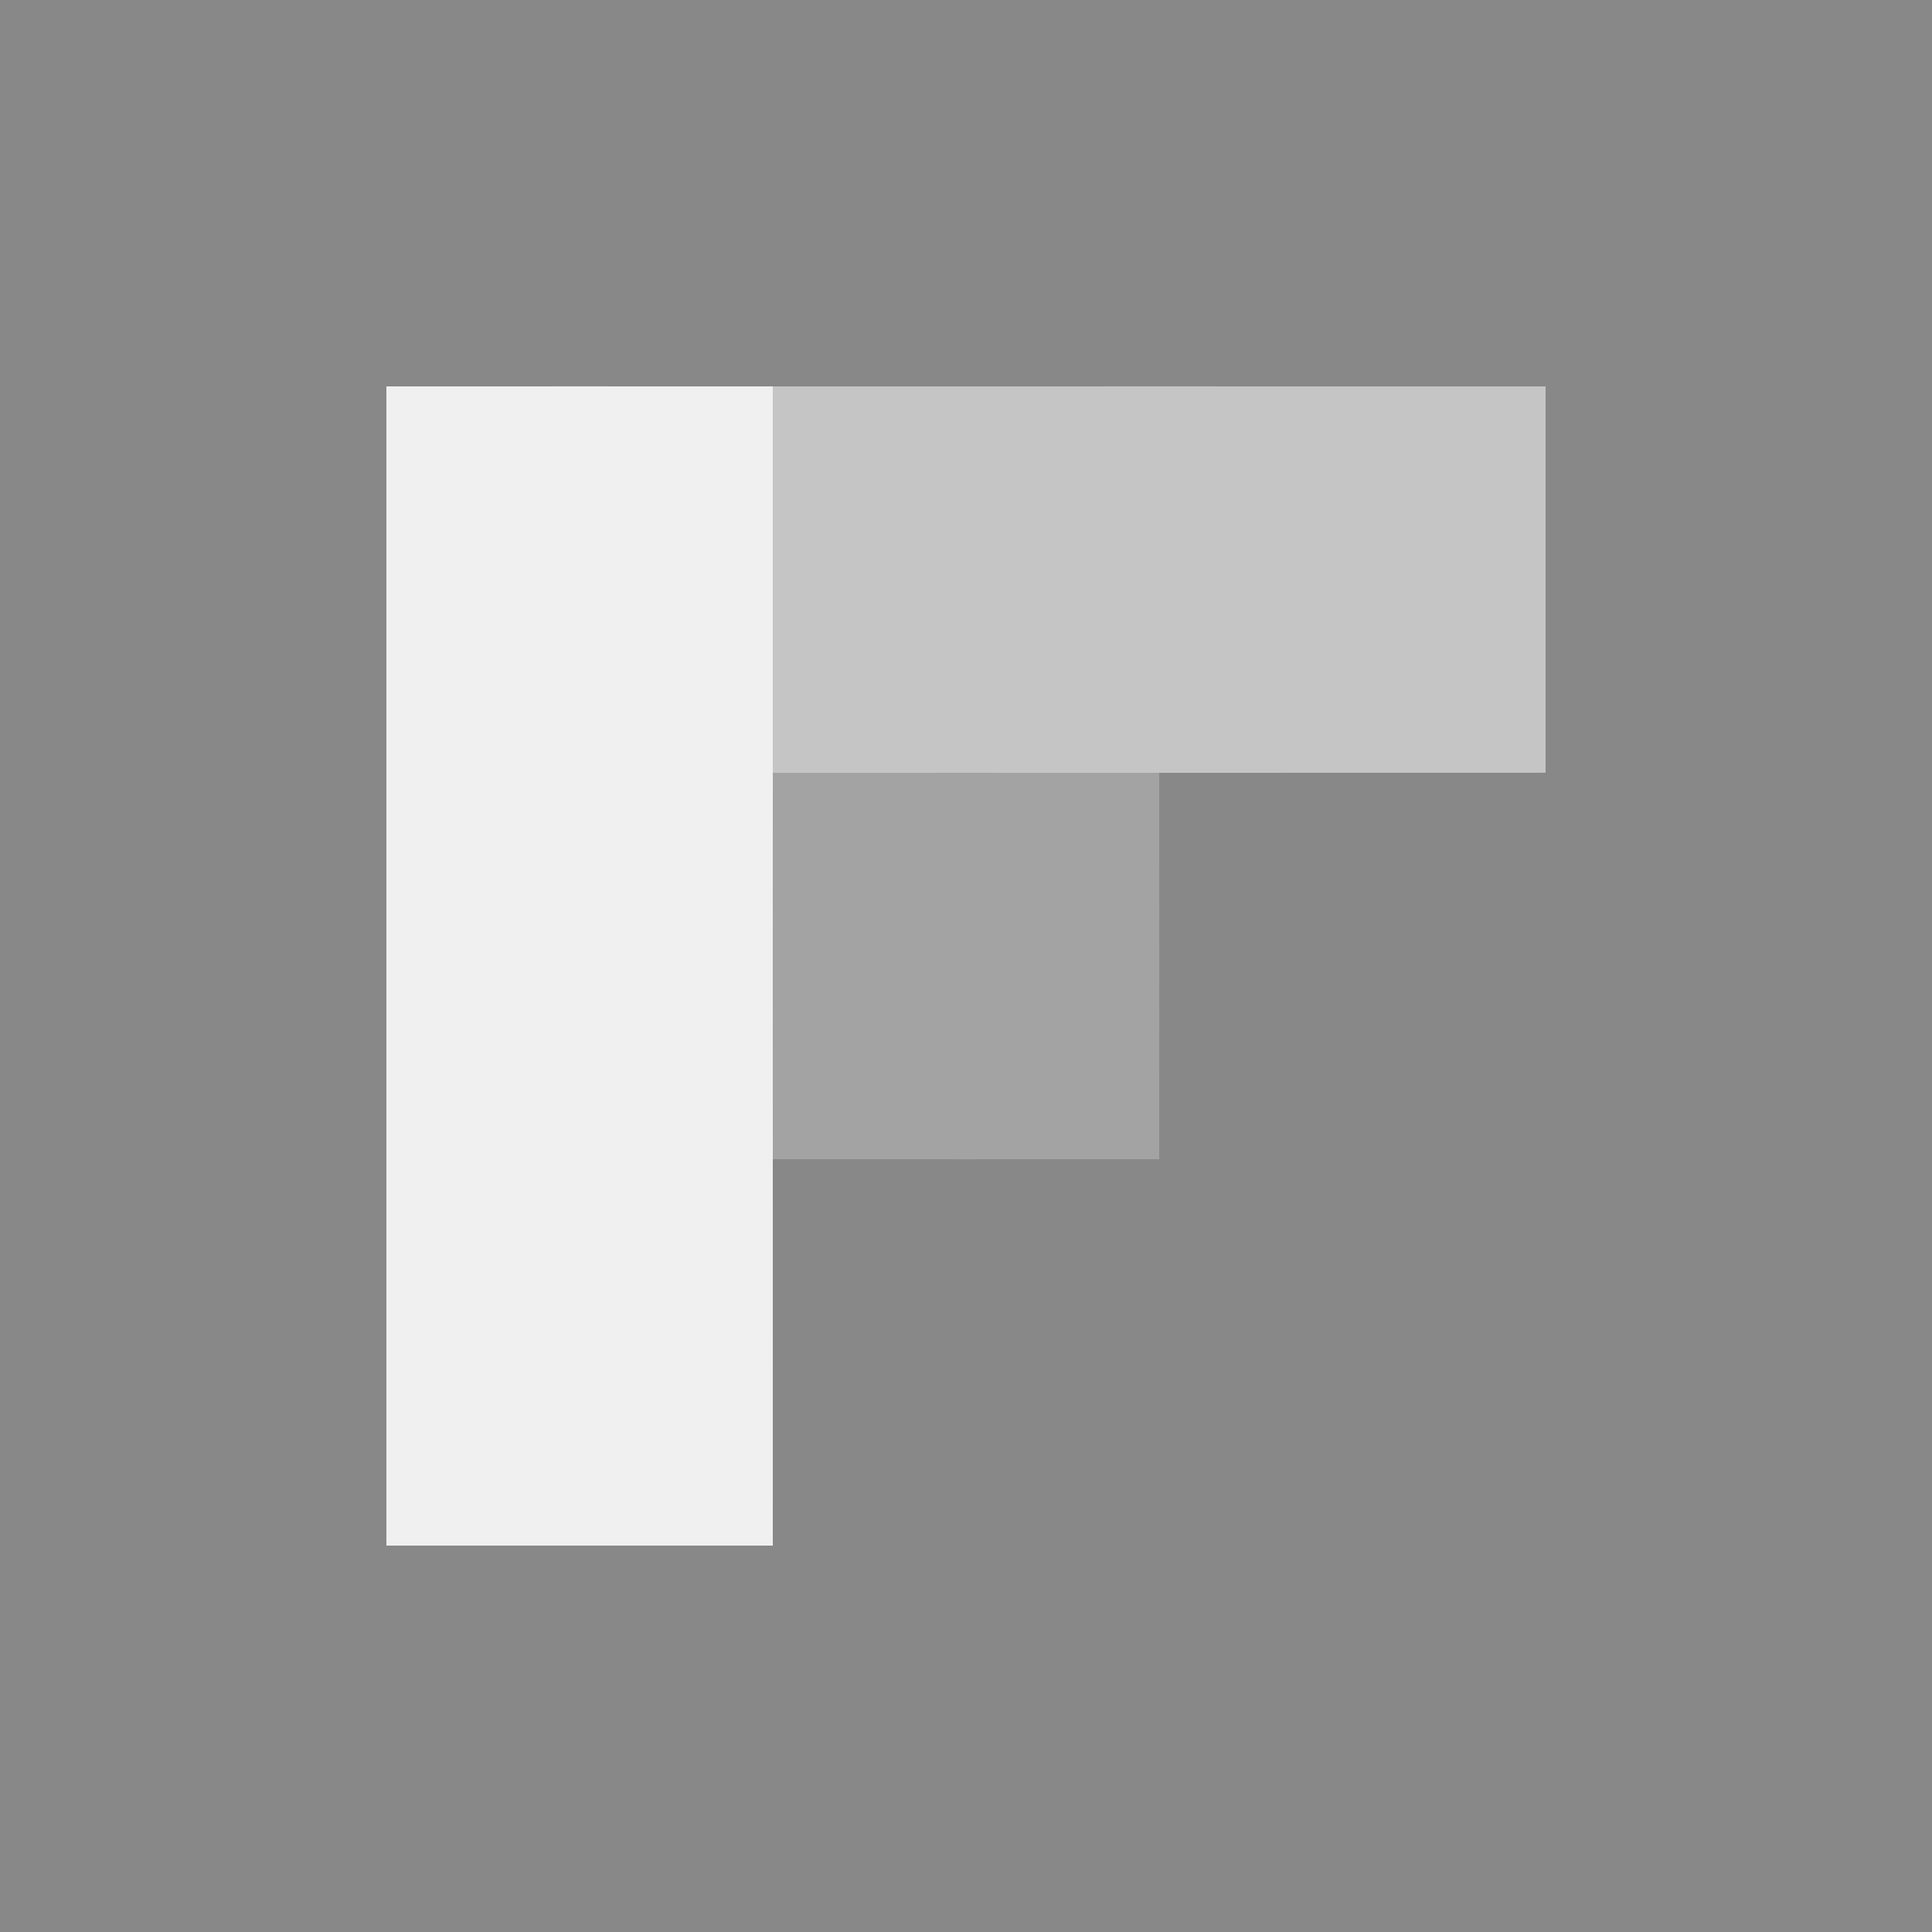
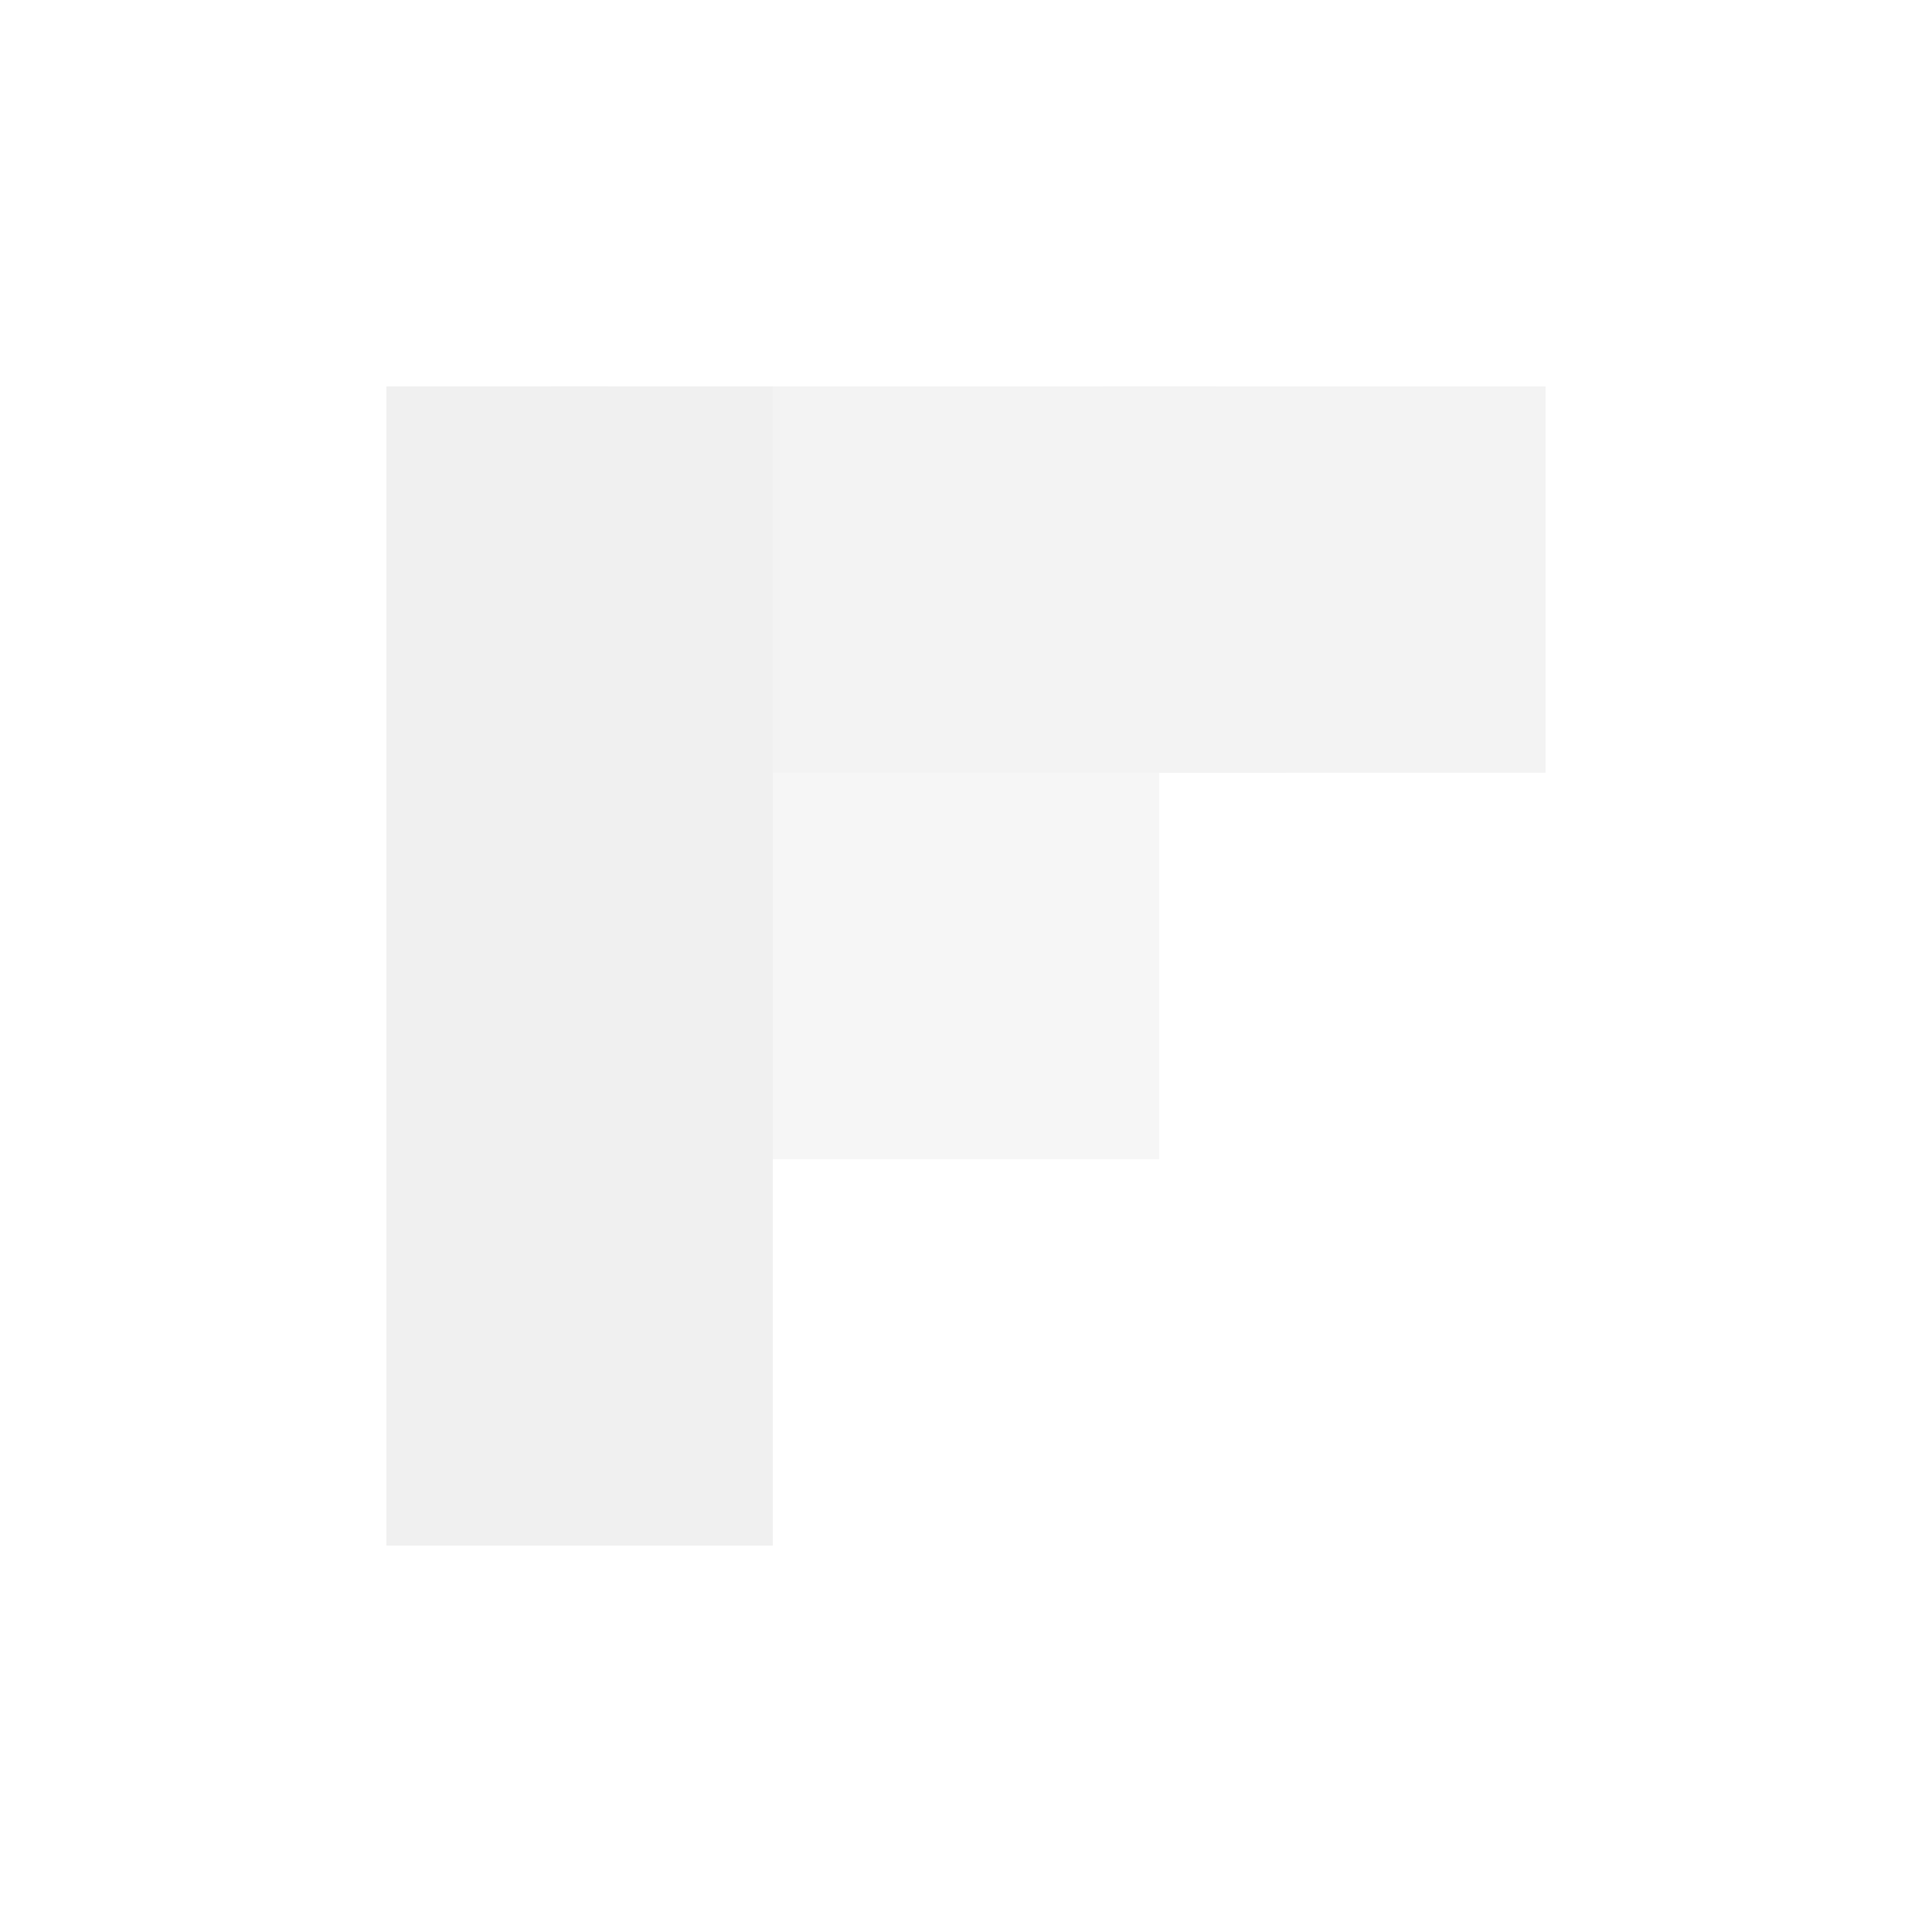
<svg xmlns="http://www.w3.org/2000/svg" width="250pt" height="250pt" viewBox="0 0 250 250" version="1.1">
-   <g id="#787878ff">
-     <path fill="#888888" opacity="1.00" d=" M 0.00 0.00 L 250.00 0.00 L 250.00 250.00 L 0.00 250.00 L 0.00 0.00 M 50.00 50.00 C 50.00 100.00 50.00 150.00 50.00 200.00 C 66.67 200.00 83.33 200.00 100.00 200.00 C 100.00 183.33 100.01 166.67 100.00 150.00 C 116.67 150.00 133.33 150.01 150.00 150.00 C 150.00 133.33 150.01 116.67 150.00 100.00 C 166.66 100.00 183.33 100.00 200.00 99.99 C 200.00 83.33 200.00 66.67 200.00 50.00 C 166.67 49.99 133.33 50.00 100.00 50.00 C 83.33 50.00 66.67 49.99 50.00 50.00 Z" />
+   <g>
+     <path fill="#fff" opacity="1.00" d=" M 0.00 0.00 L 250.00 0.00 L 250.00 250.00 L 0.00 250.00 L 0.00 0.00 M 50.00 50.00 C 50.00 100.00 50.00 150.00 50.00 200.00 C 66.67 200.00 83.33 200.00 100.00 200.00 C 100.00 183.33 100.01 166.67 100.00 150.00 C 116.67 150.00 133.33 150.01 150.00 150.00 C 150.00 133.33 150.01 116.67 150.00 100.00 C 166.66 100.00 183.33 100.00 200.00 99.99 C 200.00 83.33 200.00 66.67 200.00 50.00 C 166.67 49.99 133.33 50.00 100.00 50.00 C 83.33 50.00 66.67 49.99 50.00 50.00 Z" />
  </g>
-   <g id="#18181833">
-     <path fill="#181818" opacity="0.20" d=" M 100.00 50.00 C 133.33 50.00 166.67 49.99 200.00 50.00 C 200.00 66.67 200.00 83.33 200.00 99.99 C 183.33 100.00 166.66 100.00 150.00 100.00 C 133.33 99.99 116.67 100.00 100.00 100.00 C 100.00 83.33 100.00 66.67 100.00 50.00 Z" />
+   <g>
+     <path fill="#fff" opacity="0.20" d=" M 100.00 50.00 C 133.33 50.00 166.67 49.99 200.00 50.00 C 200.00 66.67 200.00 83.33 200.00 99.99 C 183.33 100.00 166.66 100.00 150.00 100.00 C 133.33 99.99 116.67 100.00 100.00 100.00 C 100.00 83.33 100.00 66.67 100.00 50.00 Z" />
  </g>
-   <g id="#30303066">
-     <path fill="#303030" opacity="0.40" d=" M 100.00 100.00 C 116.67 100.00 133.33 99.99 150.00 100.00 C 150.01 116.67 150.00 133.33 150.00 150.00 C 133.33 150.01 116.67 150.00 100.00 150.00 C 99.99 133.33 100.00 116.67 100.00 100.00 Z" />
+   <g>
+     <path fill="#fff" opacity="0.40" d=" M 100.00 100.00 C 116.67 100.00 133.33 99.99 150.00 100.00 C 150.01 116.67 150.00 133.33 150.00 150.00 C 133.33 150.01 116.67 150.00 100.00 150.00 C 99.99 133.33 100.00 116.67 100.00 100.00 Z" />
  </g>
</svg>
